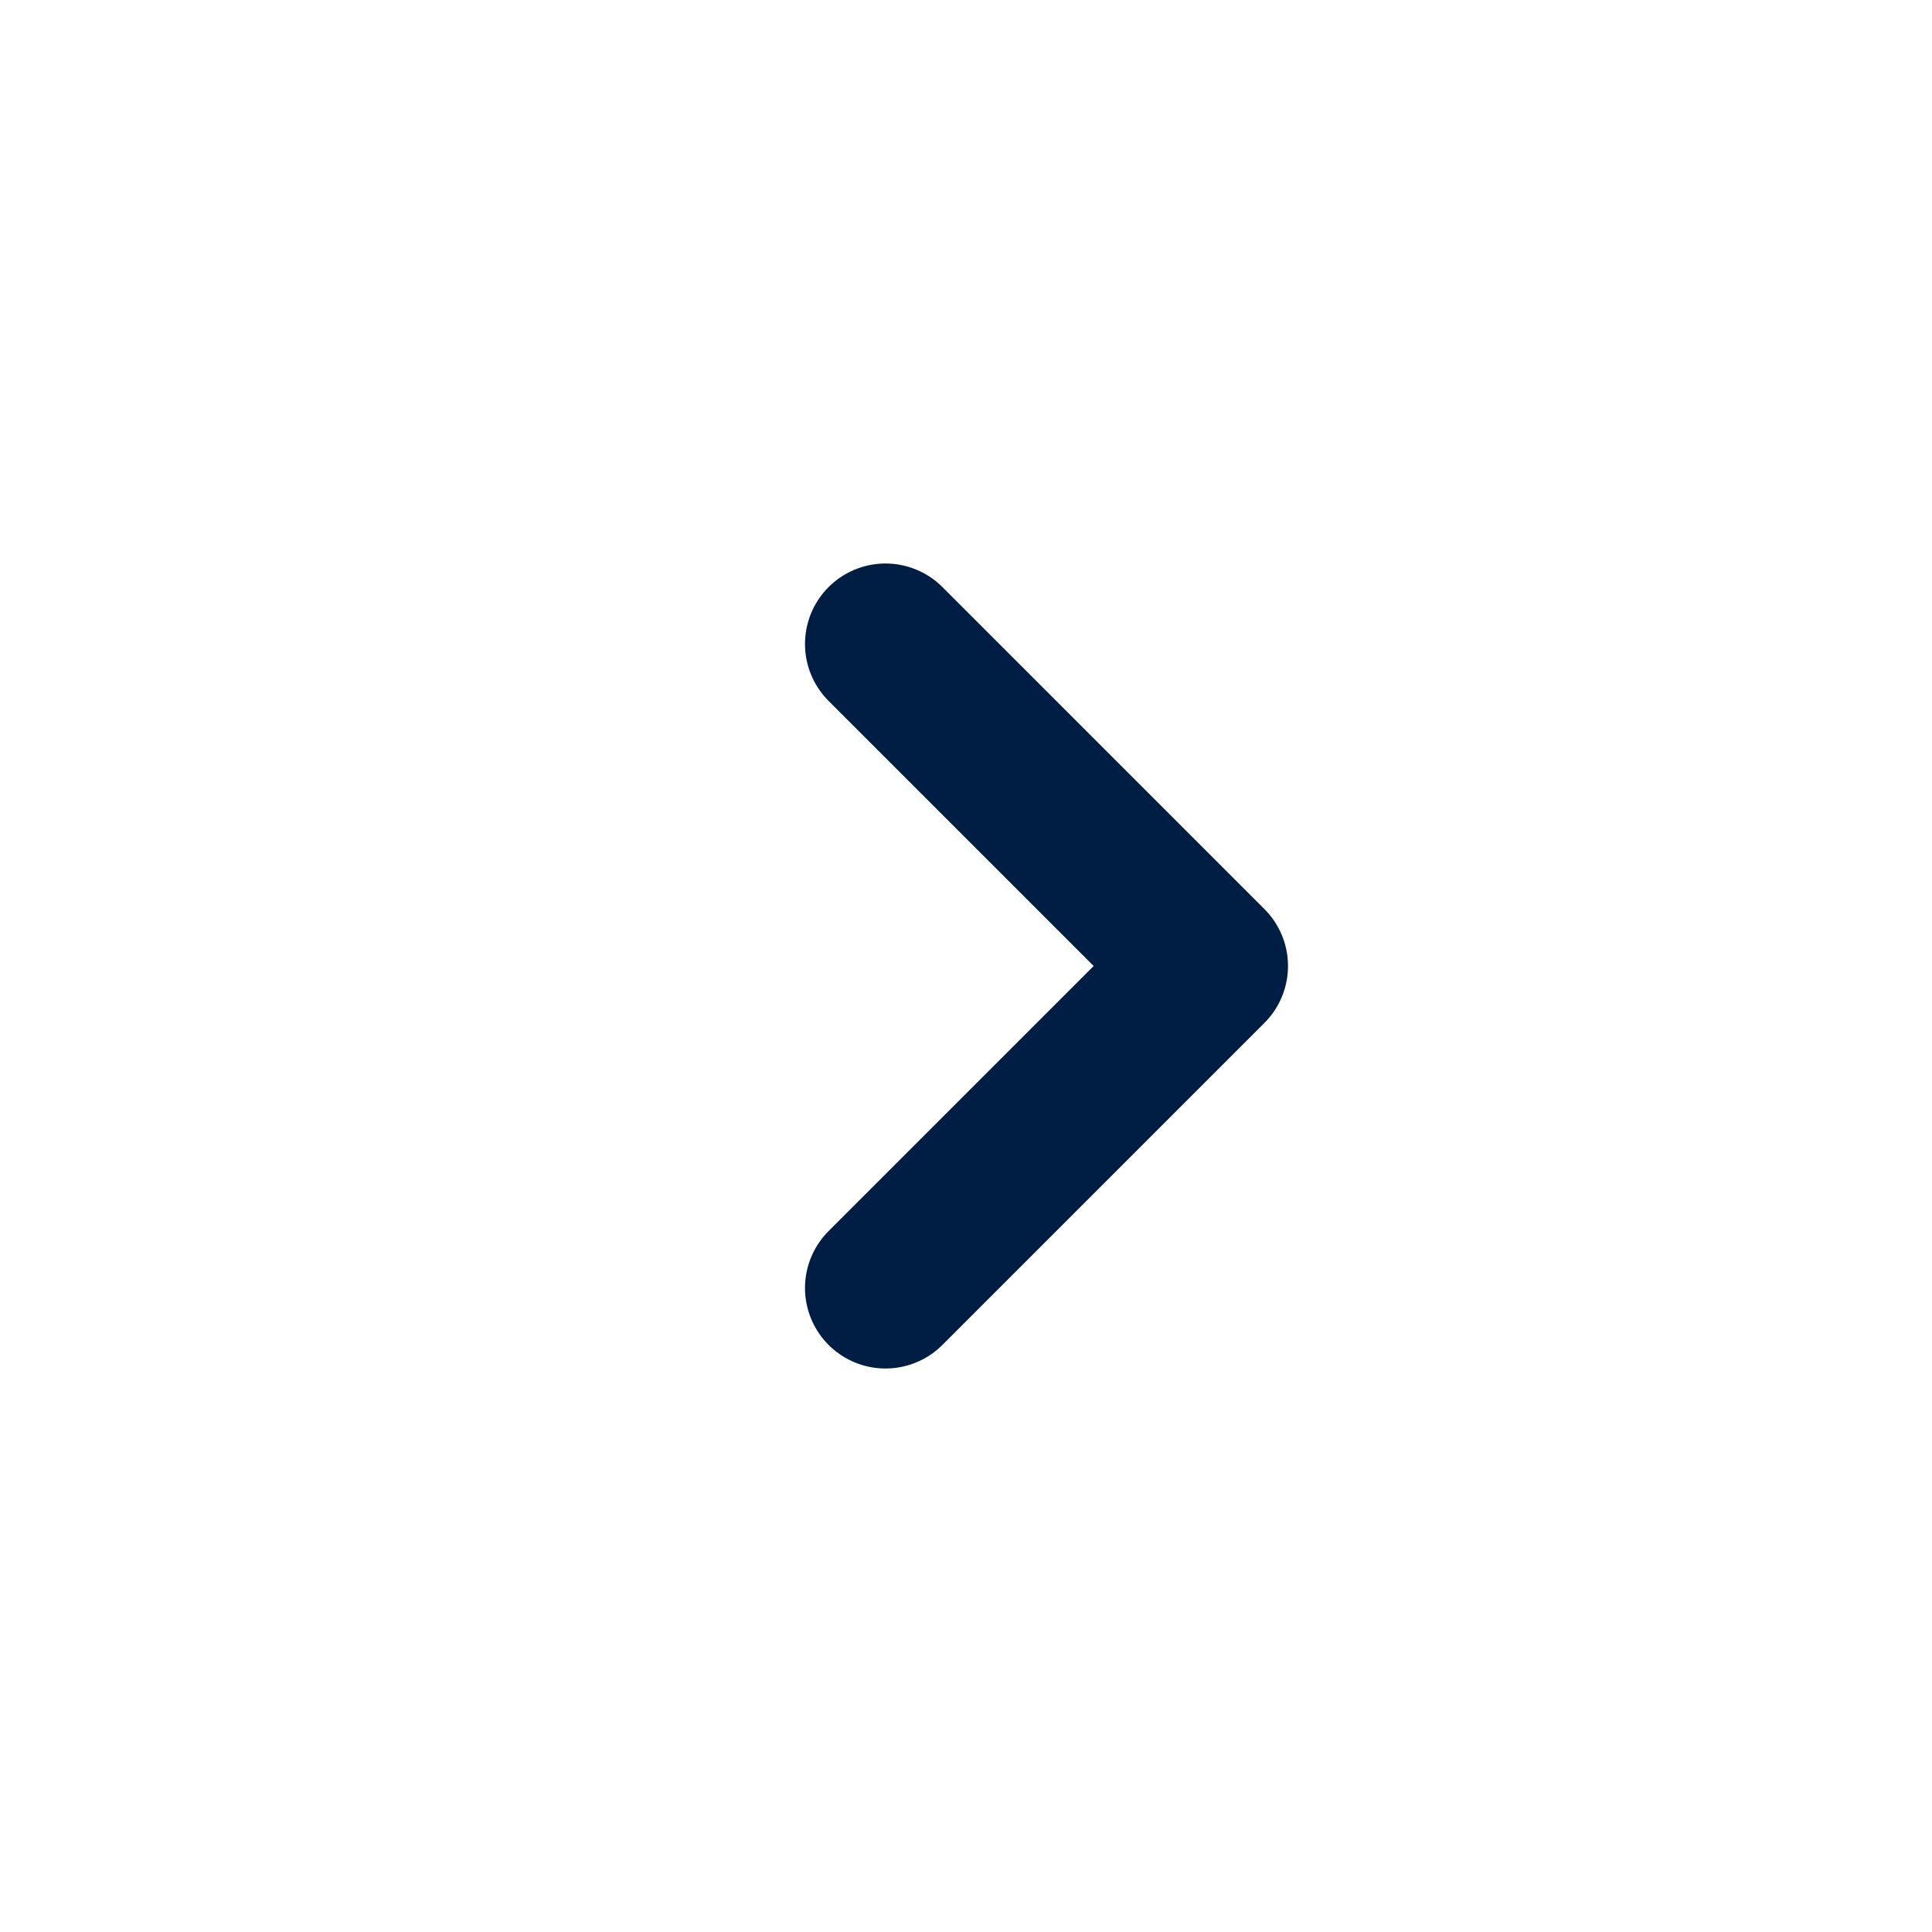
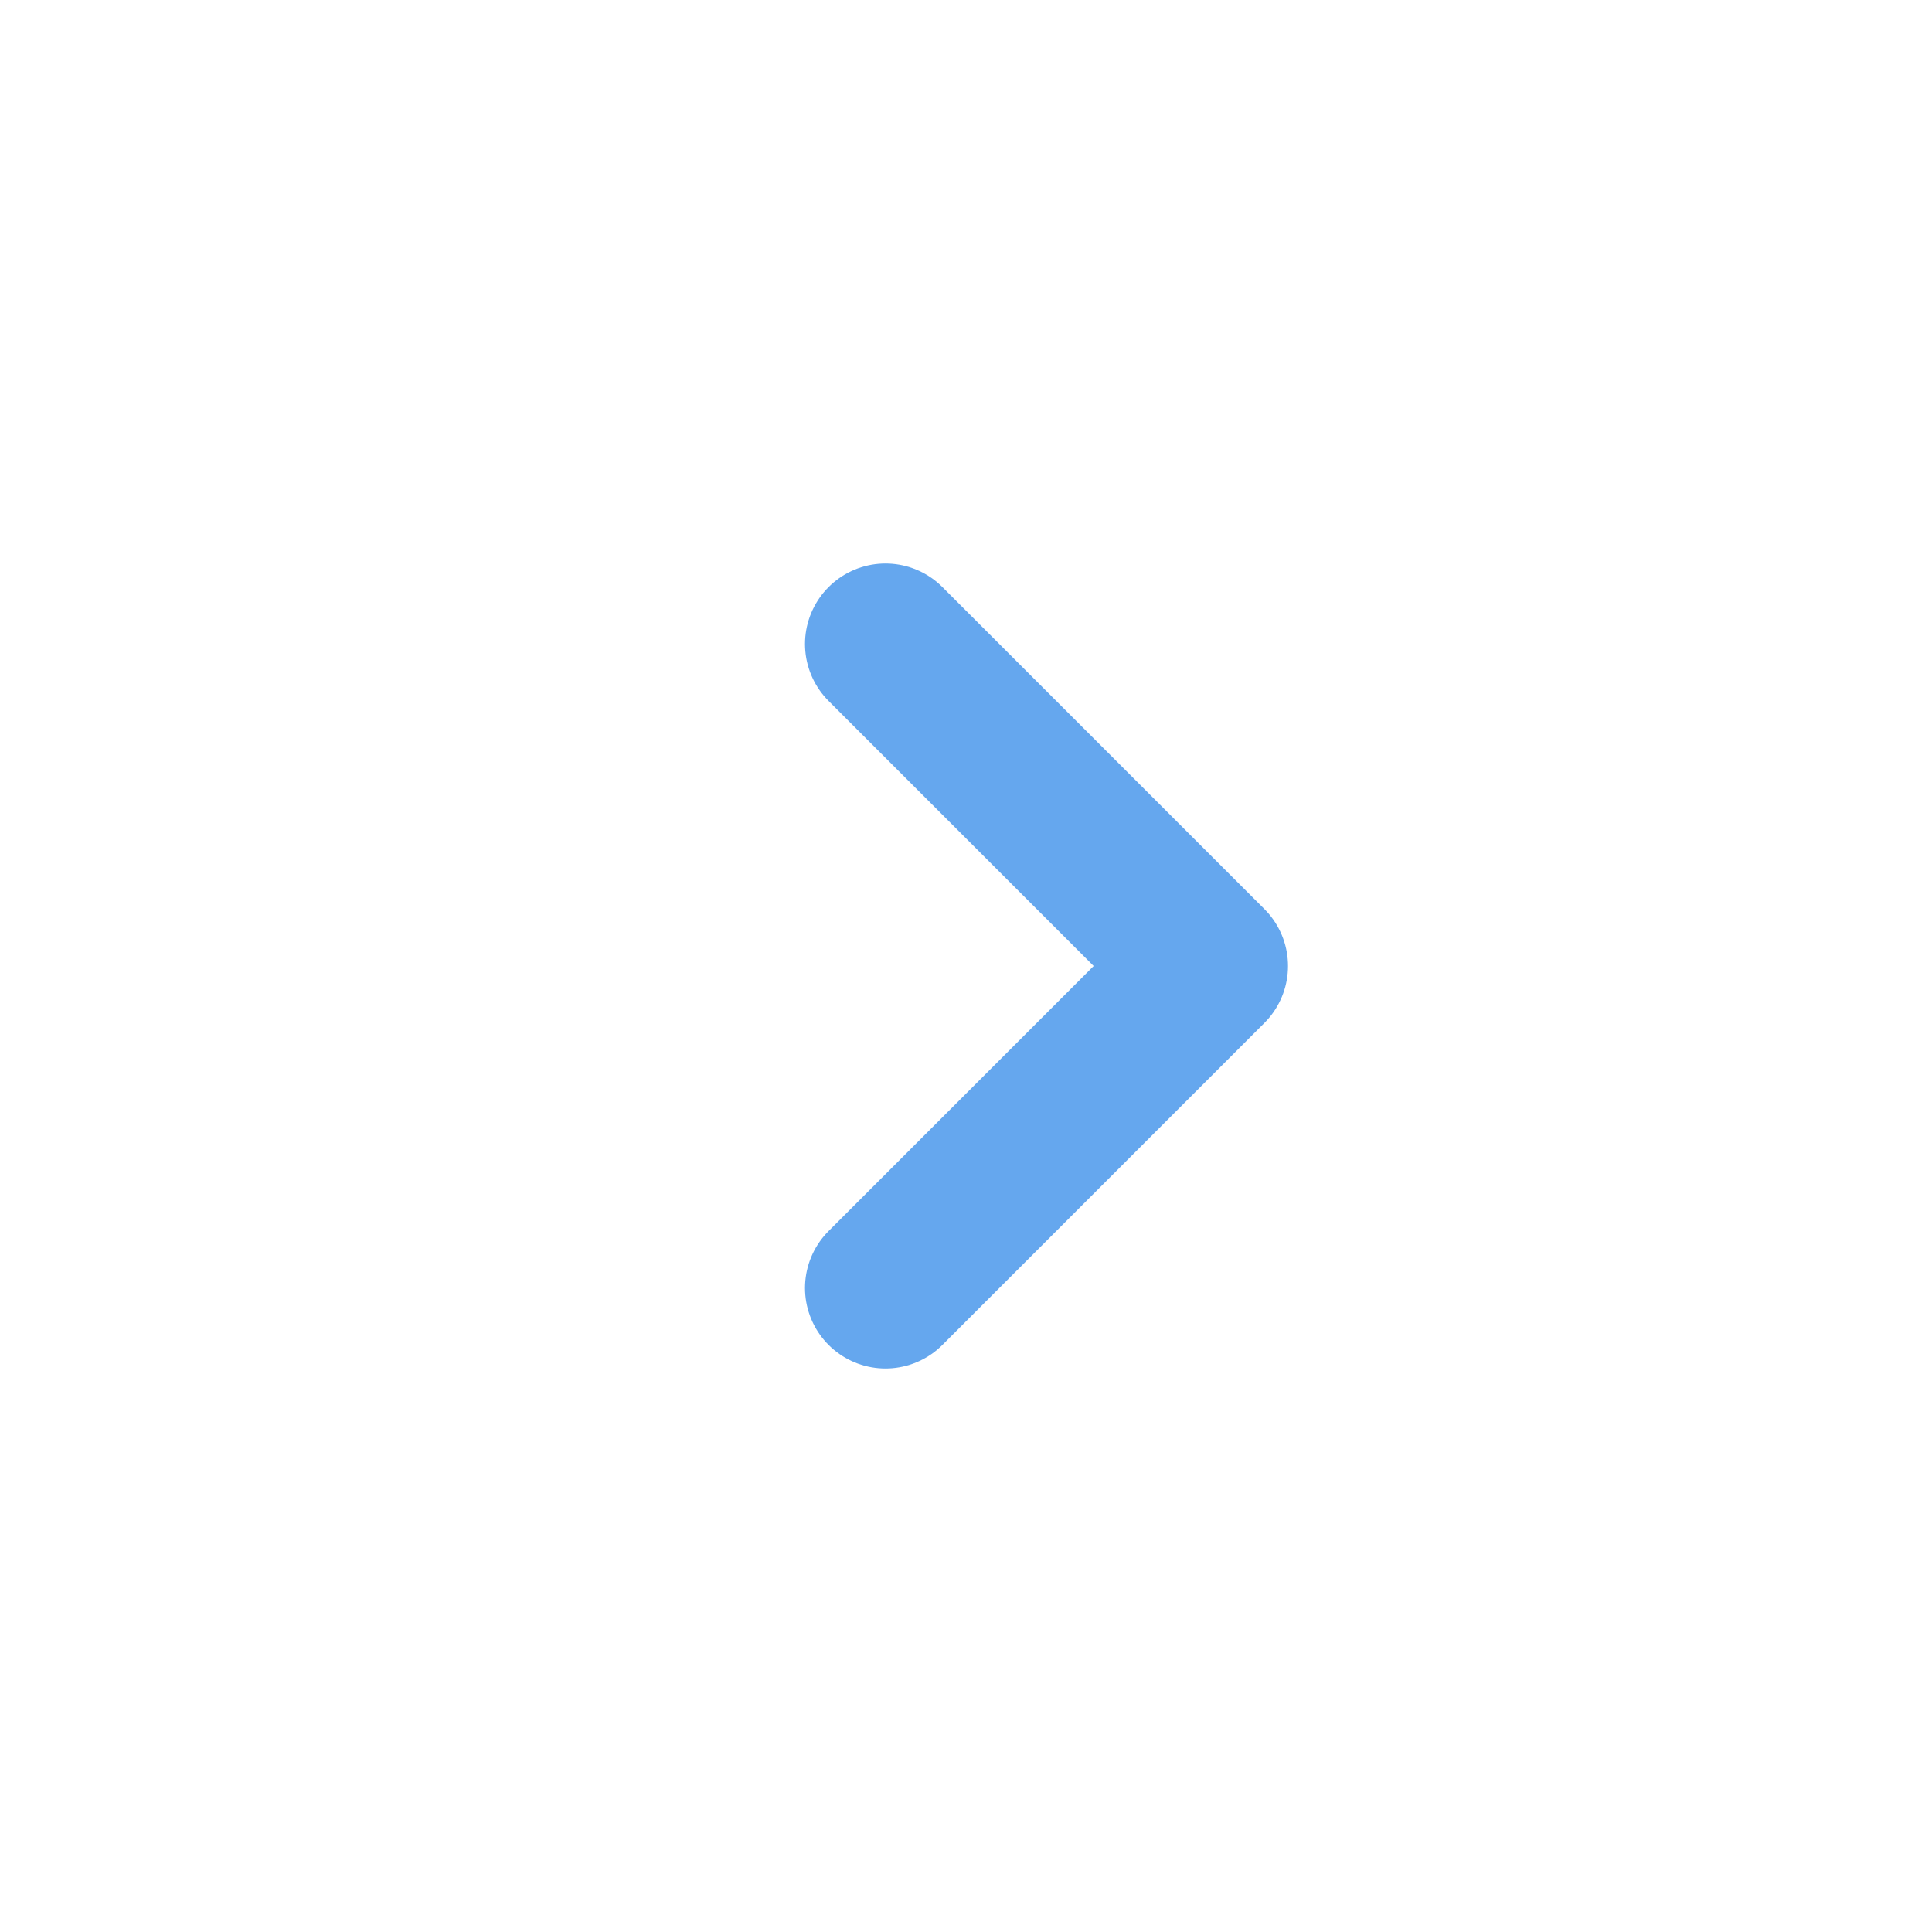
<svg xmlns="http://www.w3.org/2000/svg" width="24" height="24" viewBox="0 0 24 24" fill="none">
-   <path d="M11 8L15 12L11 16" stroke="#001E44" stroke-width="2" stroke-linecap="round" stroke-linejoin="round" />
+   <path d="M11 8L15 12L11 16" stroke="#65a7ee" stroke-width="2" stroke-linecap="round" stroke-linejoin="round" />
</svg>
